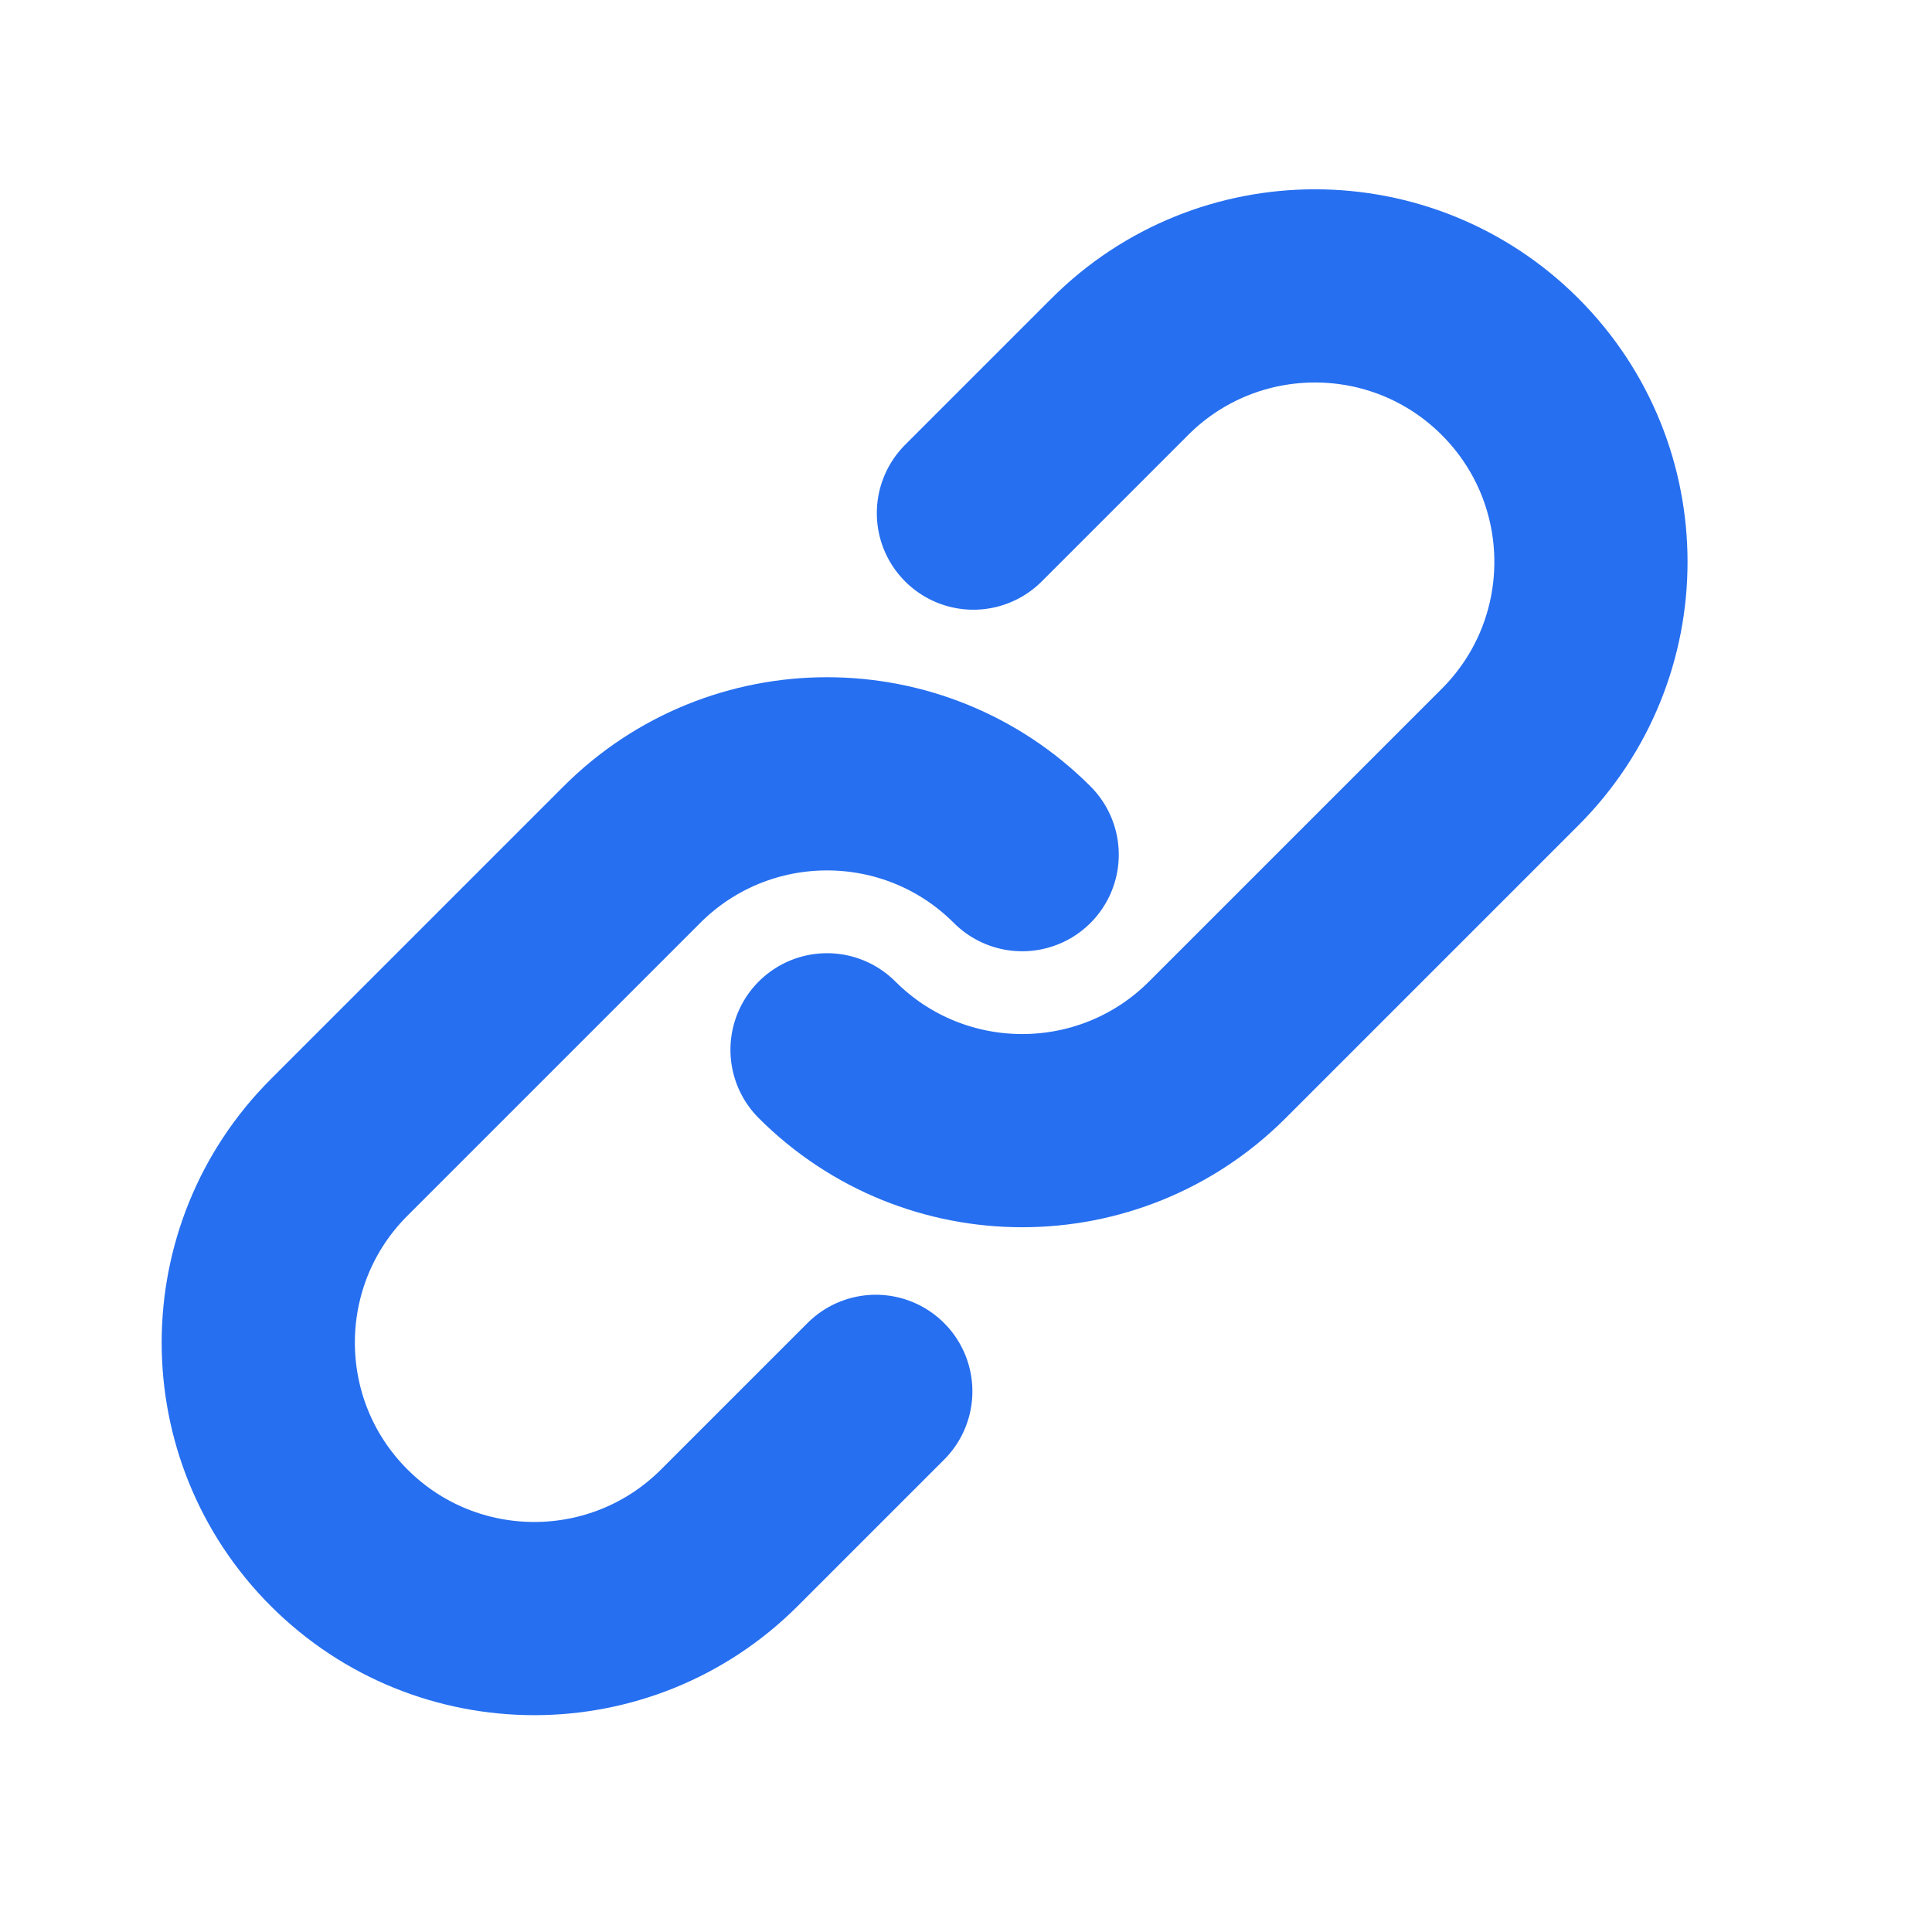
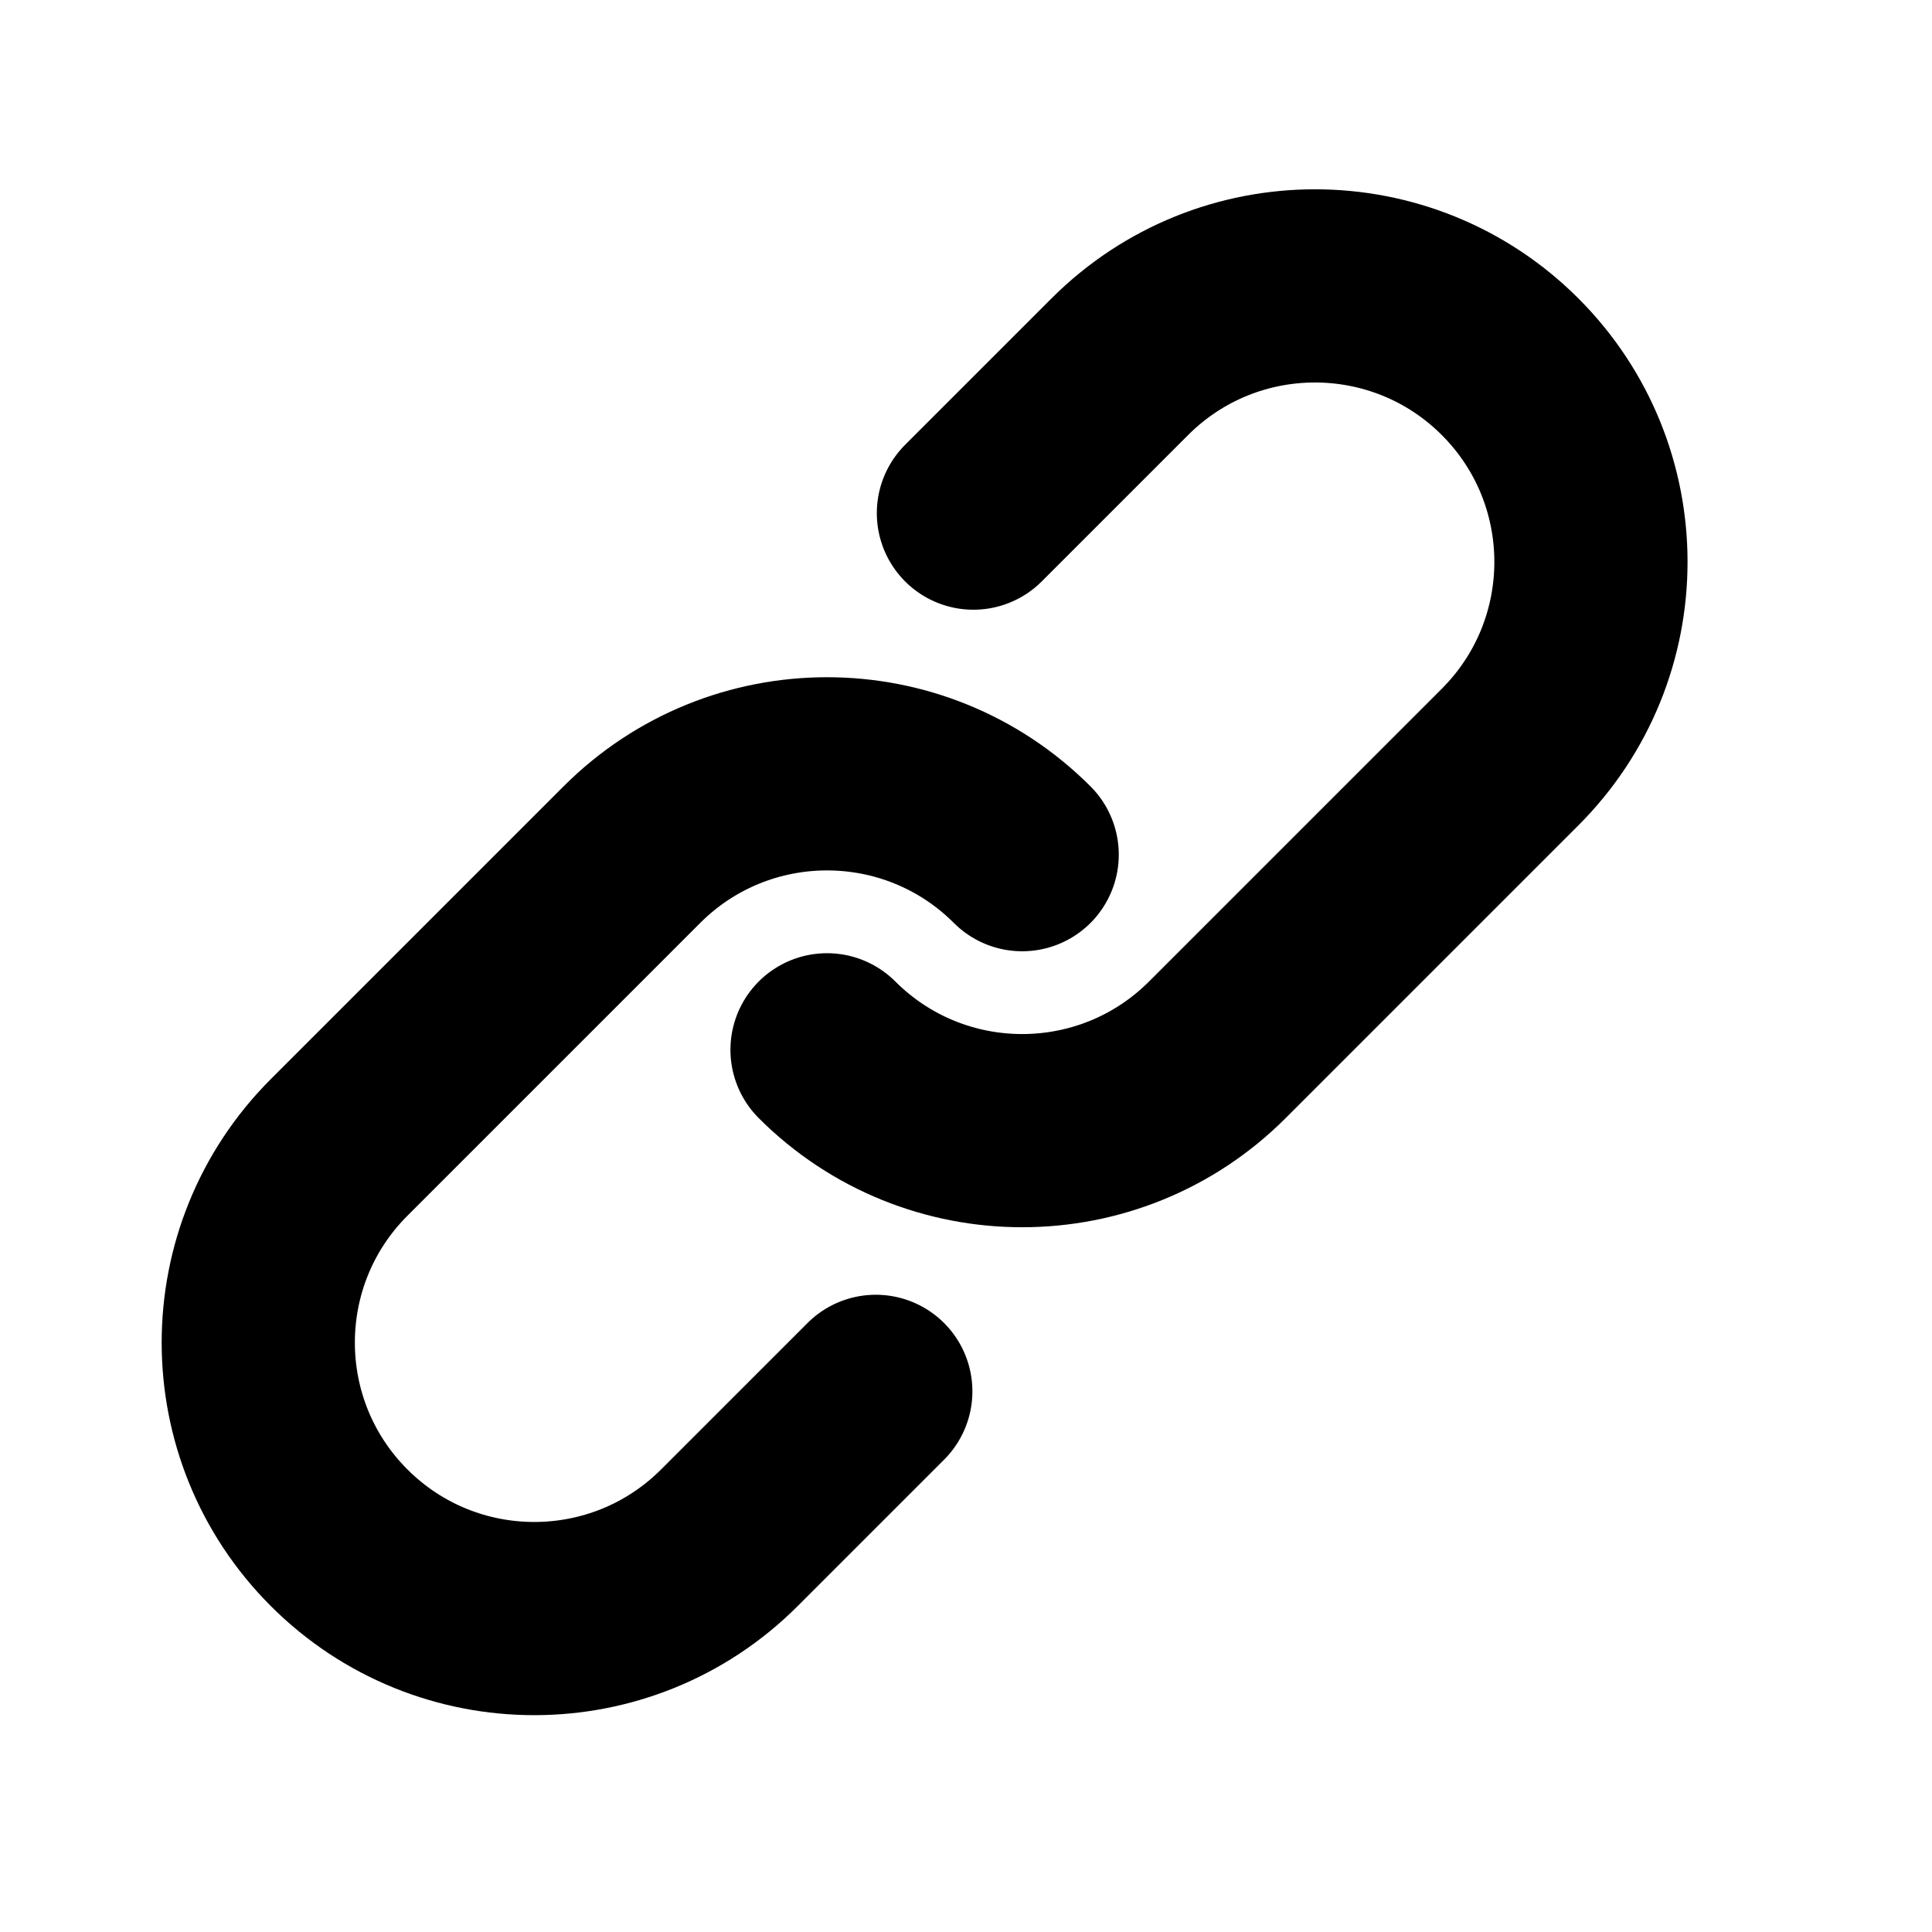
<svg xmlns="http://www.w3.org/2000/svg" height="20" viewBox="0 0 20 20" width="20">
-   <g style="fill:none;fill-rule:evenodd;stroke-linecap:round;stroke-linejoin:round;stroke:#266ff0;stroke-width:2">
+   <g fill="none" fill-rule="evenodd" stroke-linecap="round" stroke-linejoin="round" stroke="#000000" stroke-width="2">
    <path d="m7.046 15.24h-2.143c-1.578 0-2.857-1.279-2.857-2.857s1.279-2.857 2.857-2.857h4.286c1.578 0 2.857 1.279 2.857 2.857" transform="matrix(.7071068 -.7071068 .7071068 .7071068 -6.692378 8.609171)" />
    <path d="m12.097 4.475h2.143c1.578 0 2.857 1.279 2.857 2.857 0 1.578-1.279 2.857-2.857 2.857h-4.286c-1.578 0-2.857-1.279-2.857-2.857" transform="matrix(.7071068 -.7071068 .7071068 .7071068 -1.641378 10.70136)" />
  </g>
</svg>
